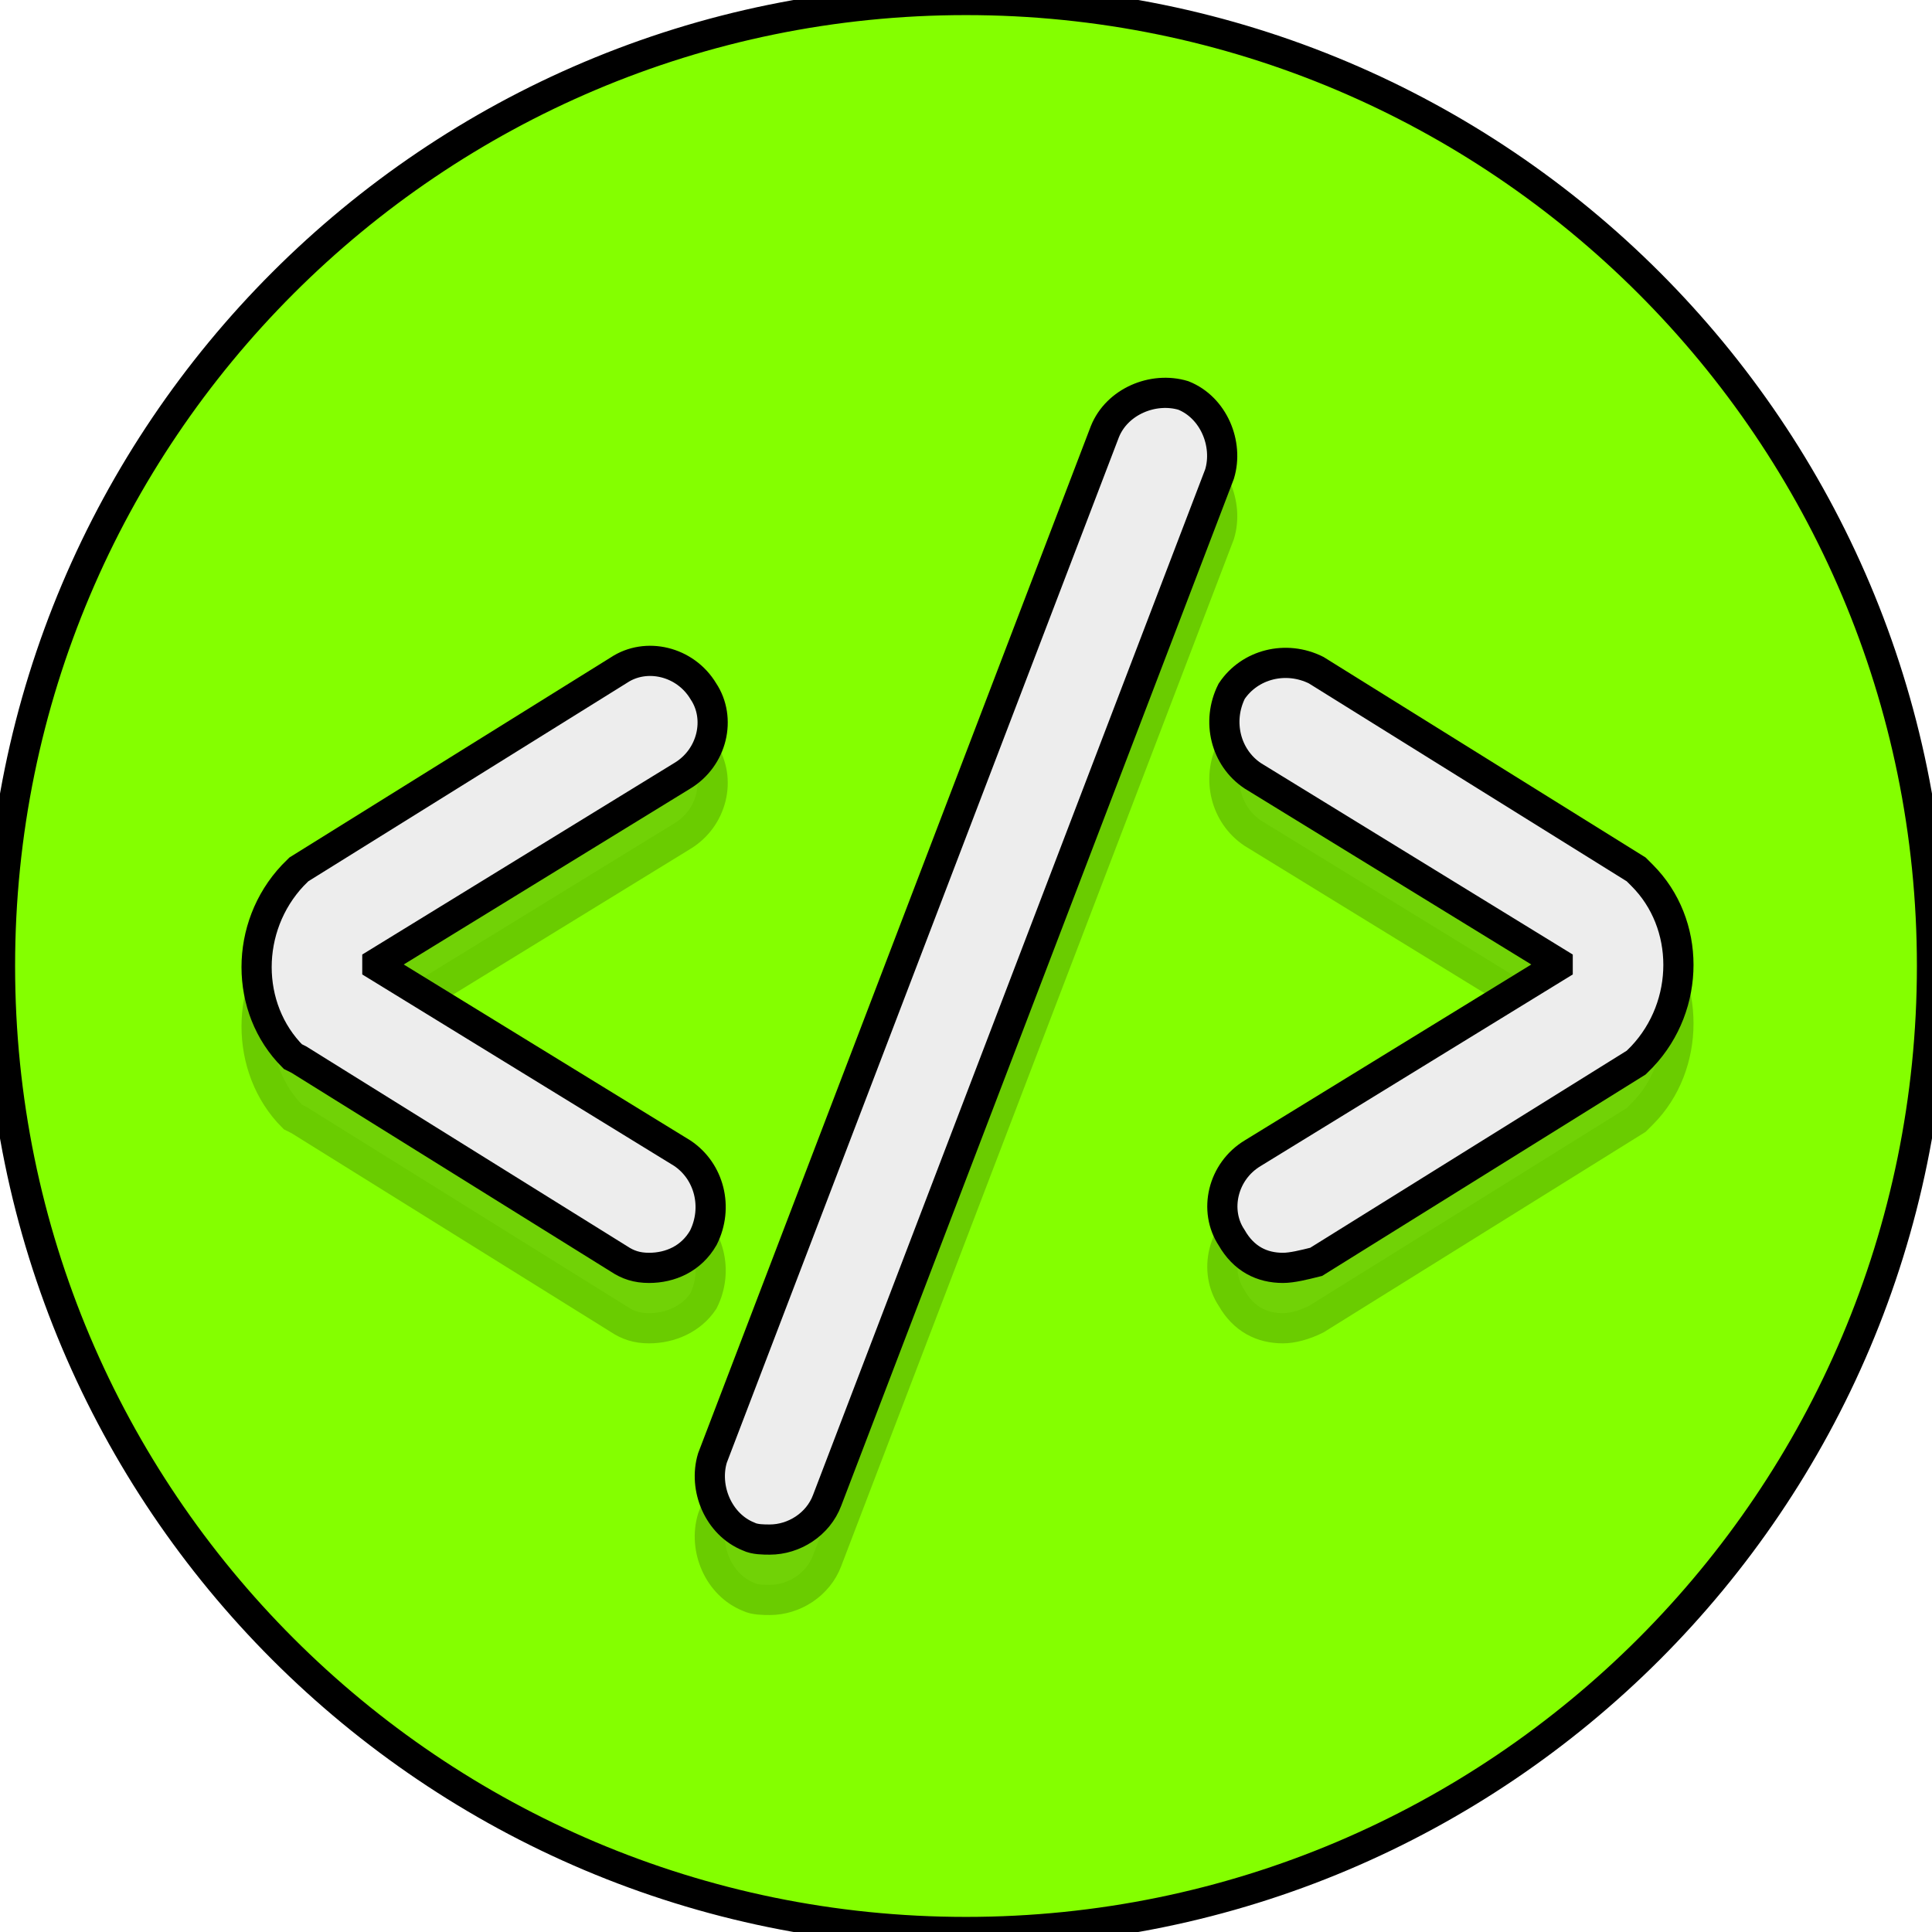
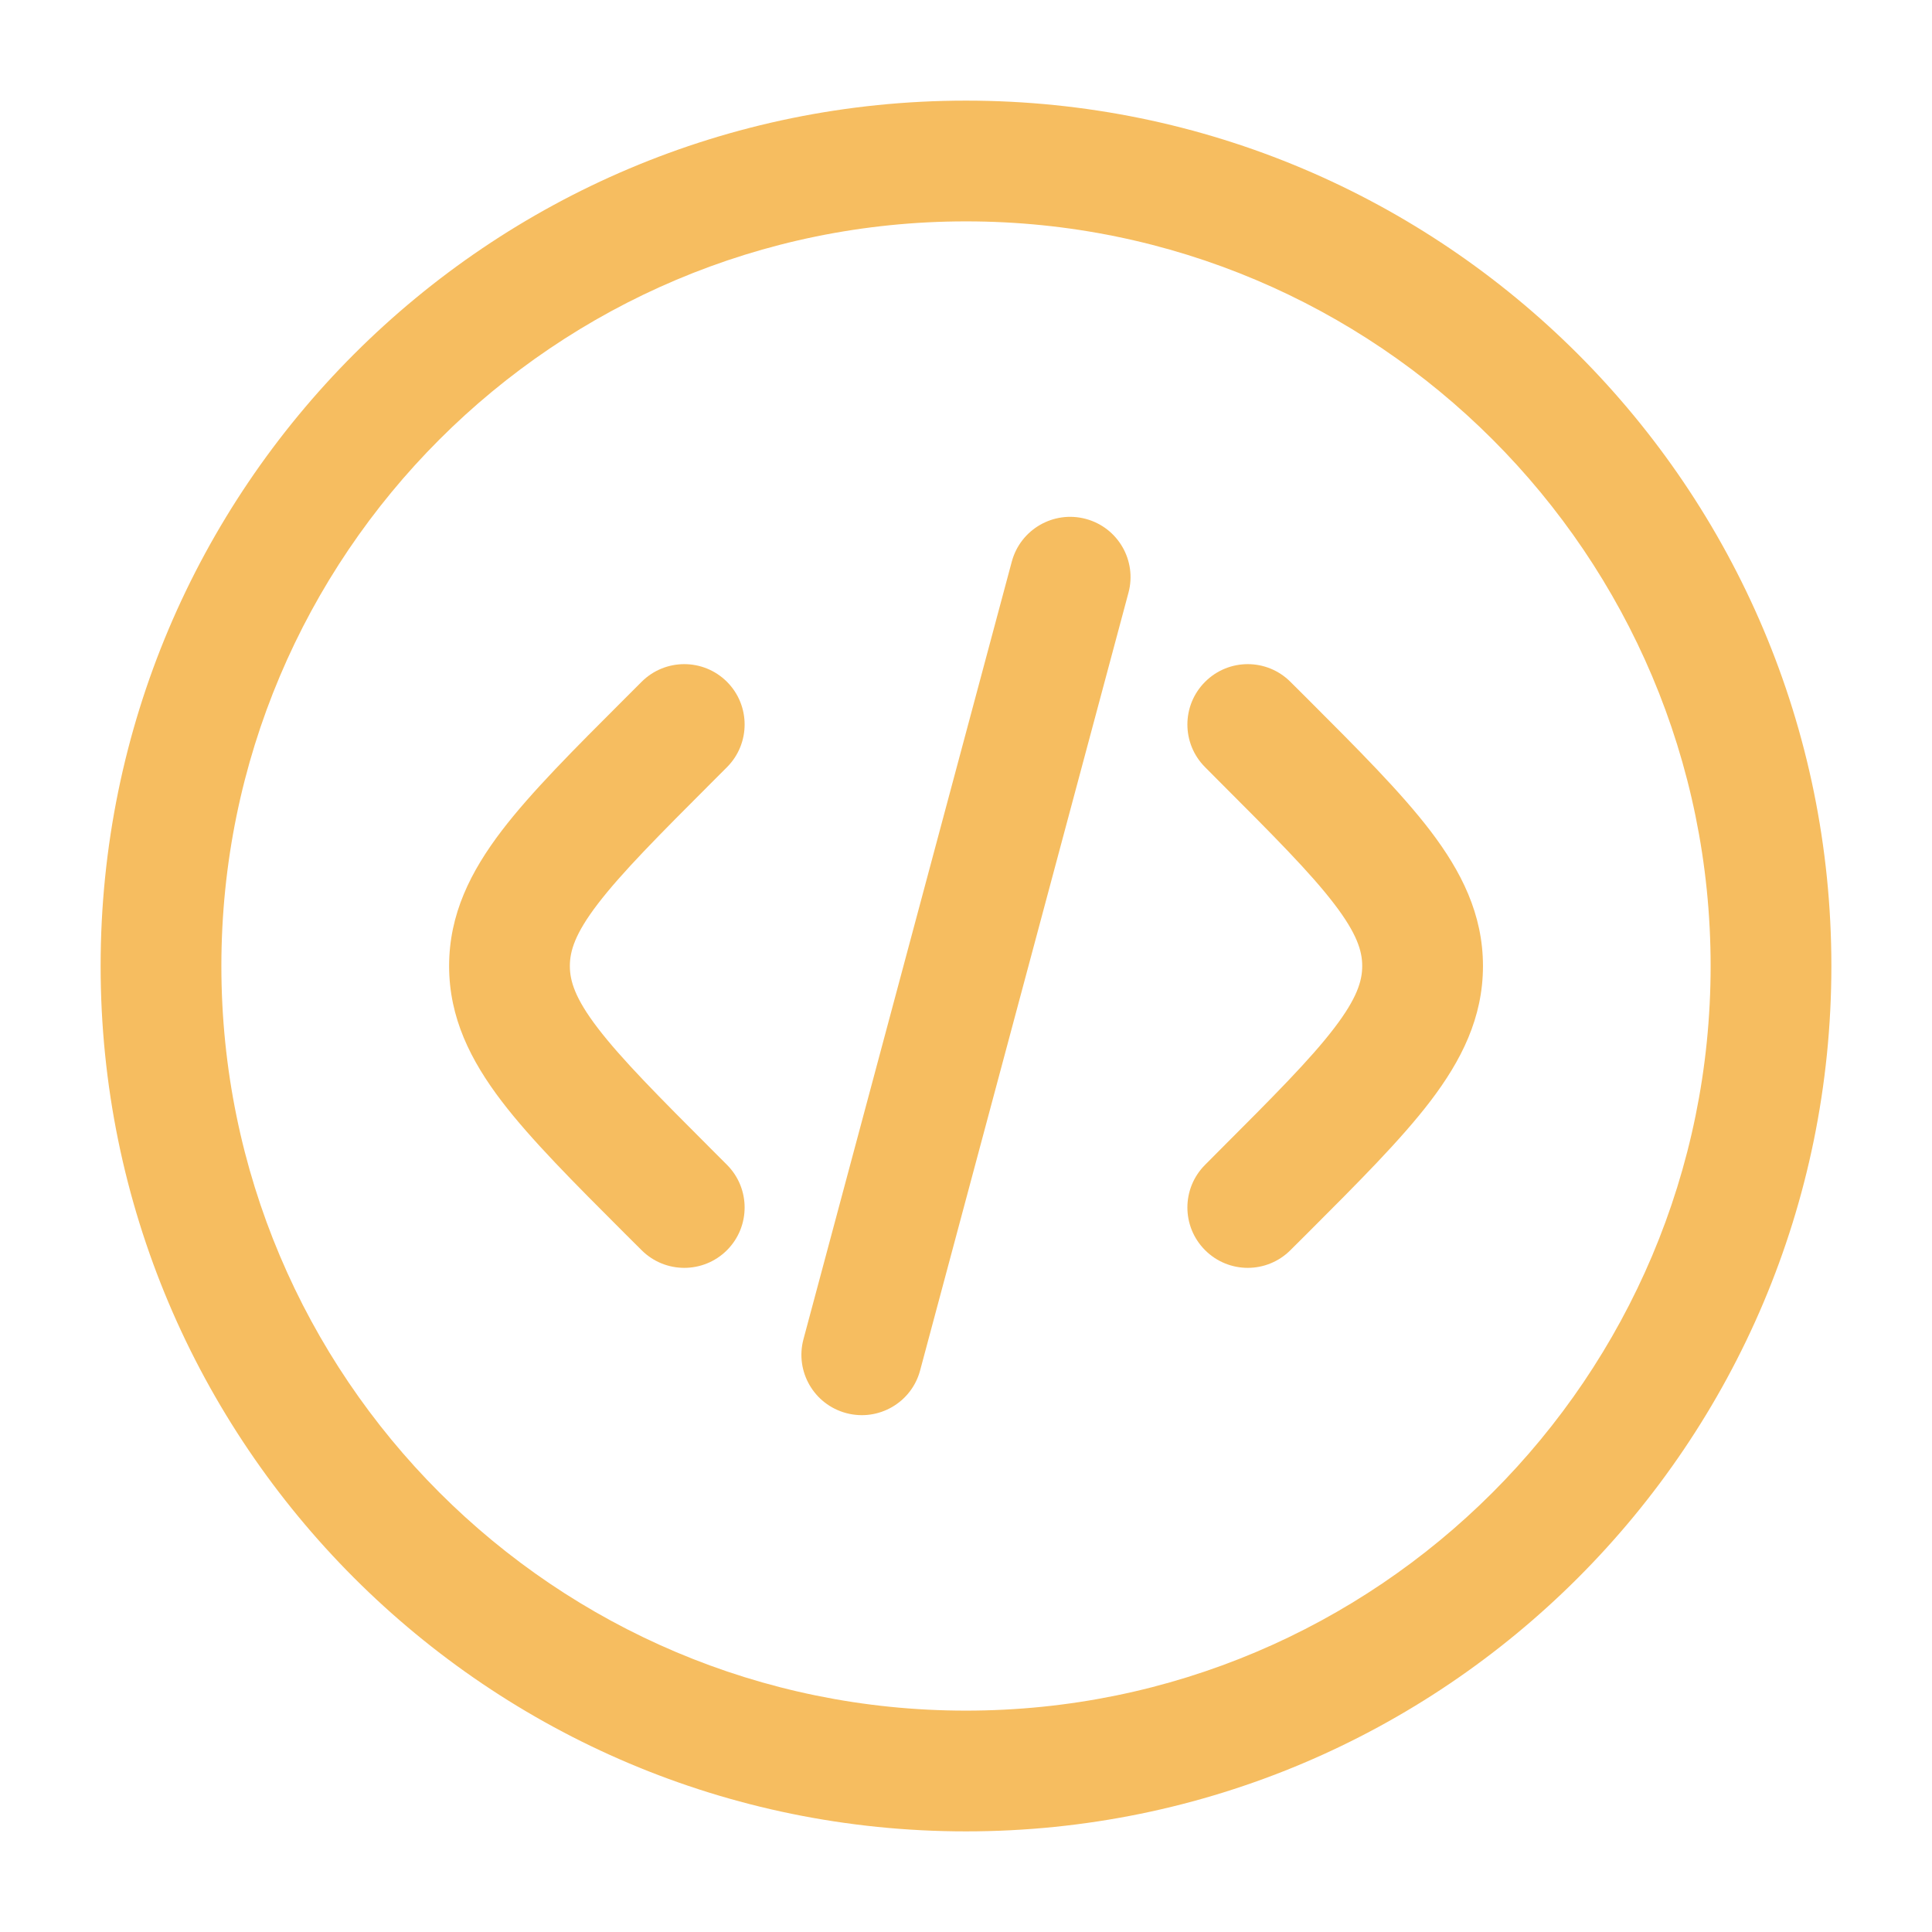
- <svg xmlns="http://www.w3.org/2000/svg" height="40px" width="40px" version="1.1" viewBox="0 0 64 64" xml:space="preserve" fill="#000000" stroke="#000000">
+ <svg xmlns="http://www.w3.org/2000/svg" width="40px" height="40px" viewBox="0 0 24 24" fill="none">
  <g id="SVGRepo_bgCarrier" stroke-width="0" />
  <g id="SVGRepo_tracerCarrier" stroke-linecap="round" stroke-linejoin="round" />
  <g id="SVGRepo_iconCarrier">
-     <style type="text/css"> .st0{fill:#84FF00;} .st1{opacity:0.2;} .st2{fill:#231F20;} .st3{fill:#EDEDED;} </style>
-     <g id="Layer_1">
-       <g>
-         <circle class="st0" cx="32" cy="32" r="32" />
-       </g>
-       <g class="st1">
-         <g>
-           <g>
-             <path class="st2" d="M42.5,44c-0.7,0-1.3-0.3-1.7-1c-0.6-0.9-0.3-2.2,0.7-2.8l10.1-6.2c0,0,0,0,0-0.1s0,0,0-0.1l-10.1-6.2 c-0.9-0.6-1.2-1.8-0.7-2.8c0.6-0.9,1.8-1.2,2.8-0.7l10.6,6.6l0.2,0.2c0.8,0.8,1.2,1.9,1.2,3c0,1.1-0.4,2.2-1.2,3l-0.2,0.2 l-10.6,6.6C43.2,43.9,42.8,44,42.5,44z" />
-           </g>
-         </g>
-         <g>
-           <g>
-             <path class="st2" d="M21.5,44c-0.4,0-0.7-0.1-1-0.3L9.9,37.1L9.7,37c-0.8-0.8-1.2-1.9-1.2-3c0-1.1,0.4-2.2,1.2-3l0.2-0.2 l10.6-6.6c0.9-0.6,2.2-0.3,2.8,0.7c0.6,0.9,0.3,2.2-0.7,2.8l-10.1,6.2c0,0,0,0,0,0.1s0,0,0,0.1l10.1,6.2 c0.9,0.6,1.2,1.8,0.7,2.8C22.9,43.7,22.2,44,21.5,44z" />
-           </g>
-         </g>
-       </g>
-       <g class="st1">
-         <g>
-           <path class="st2" d="M25.5,53c-0.2,0-0.5,0-0.7-0.1c-1-0.4-1.5-1.6-1.2-2.6l13-34c0.4-1,1.6-1.5,2.6-1.2c1,0.4,1.5,1.6,1.2,2.6 l-13,34C27.1,52.5,26.3,53,25.5,53z" />
-         </g>
-       </g>
-       <g>
-         <g>
-           <path class="st3" d="M42.5,42c-0.7,0-1.3-0.3-1.7-1c-0.6-0.9-0.3-2.2,0.7-2.8l10.1-6.2c0,0,0-0.1,0-0.1l-10.1-6.2 c-0.9-0.6-1.2-1.8-0.7-2.8c0.6-0.9,1.8-1.2,2.8-0.7l10.6,6.6l0.2,0.2c1.6,1.6,1.6,4.3,0,6l-0.2,0.2l-10.6,6.6 C43.2,41.9,42.8,42,42.5,42z" />
-         </g>
-         <g>
-           <path class="st3" d="M21.5,42c-0.4,0-0.7-0.1-1-0.3L9.9,35.1L9.7,35c-1.6-1.6-1.6-4.3,0-6l0.2-0.2l10.6-6.6 c0.9-0.6,2.2-0.3,2.8,0.7c0.6,0.9,0.3,2.2-0.7,2.8l-10.1,6.2c0,0,0,0.1,0,0.1l10.1,6.2c0.9,0.6,1.2,1.8,0.7,2.8 C22.9,41.7,22.2,42,21.5,42z" />
-         </g>
-       </g>
-       <g>
-         <path class="st3" d="M25.5,51c-0.2,0-0.5,0-0.7-0.1c-1-0.4-1.5-1.6-1.2-2.6l13-34c0.4-1,1.6-1.5,2.6-1.2c1,0.4,1.5,1.6,1.2,2.6 l-13,34C27.1,50.5,26.3,51,25.5,51z" />
-       </g>
-     </g>
-     <g id="Layer_2"> </g>
+     <path d="M16.03 8.47C15.737 8.177 15.263 8.177 14.97 8.47C14.677 8.763 14.677 9.237 14.97 9.53L15.141 9.702C15.823 10.384 16.28 10.843 16.575 11.23C16.858 11.6 16.922 11.816 16.922 12C16.922 12.184 16.858 12.4 16.575 12.77C16.28 13.157 15.823 13.616 15.141 14.298L14.97 14.47C14.677 14.763 14.677 15.237 14.97 15.53C15.263 15.823 15.737 15.823 16.03 15.53L16.239 15.322C16.874 14.687 17.404 14.157 17.768 13.68C18.152 13.176 18.422 12.644 18.422 12C18.422 11.356 18.152 10.824 17.768 10.32C17.404 9.843 16.874 9.313 16.239 8.678L16.03 8.47Z" fill="#f6bd60" />
+     <path d="M13.488 6.446C13.888 6.553 14.126 6.964 14.018 7.364L11.43 17.024C11.323 17.424 10.912 17.661 10.512 17.554C10.111 17.447 9.874 17.036 9.981 16.636L12.569 6.976C12.677 6.576 13.088 6.339 13.488 6.446Z" fill="#f6bd60" />
+     <path d="M9.031 8.47C8.738 8.177 8.263 8.177 7.97 8.47L7.762 8.678C7.126 9.313 6.596 9.843 6.232 10.32C5.848 10.824 5.579 11.356 5.579 12C5.579 12.644 5.848 13.176 6.232 13.68C6.596 14.157 7.126 14.687 7.761 15.322L7.97 15.53C8.263 15.823 8.738 15.823 9.031 15.53C9.323 15.237 9.323 14.763 9.031 14.47L8.859 14.298C8.177 13.616 7.721 13.157 7.425 12.77C7.142 12.4 7.079 12.184 7.079 12C7.079 11.816 7.142 11.6 7.425 11.23C7.721 10.843 8.177 10.384 8.859 9.702L9.031 9.53C9.323 9.237 9.323 8.763 9.031 8.47Z" fill="#f6bd60" />
+     <path fill-rule="evenodd" clip-rule="evenodd" d="M12 1.25C6.063 1.25 1.25 6.063 1.25 12C1.25 17.937 6.063 22.75 12 22.75C17.937 22.75 22.75 17.937 22.75 12C22.75 6.063 17.937 1.25 12 1.25ZM2.75 12C2.75 6.891 6.891 2.75 12 2.75C17.109 2.75 21.25 6.891 21.25 12C21.25 17.109 17.109 21.25 12 21.25C6.891 21.25 2.75 17.109 2.75 12Z" fill="#f6bd60" />
  </g>
</svg>
